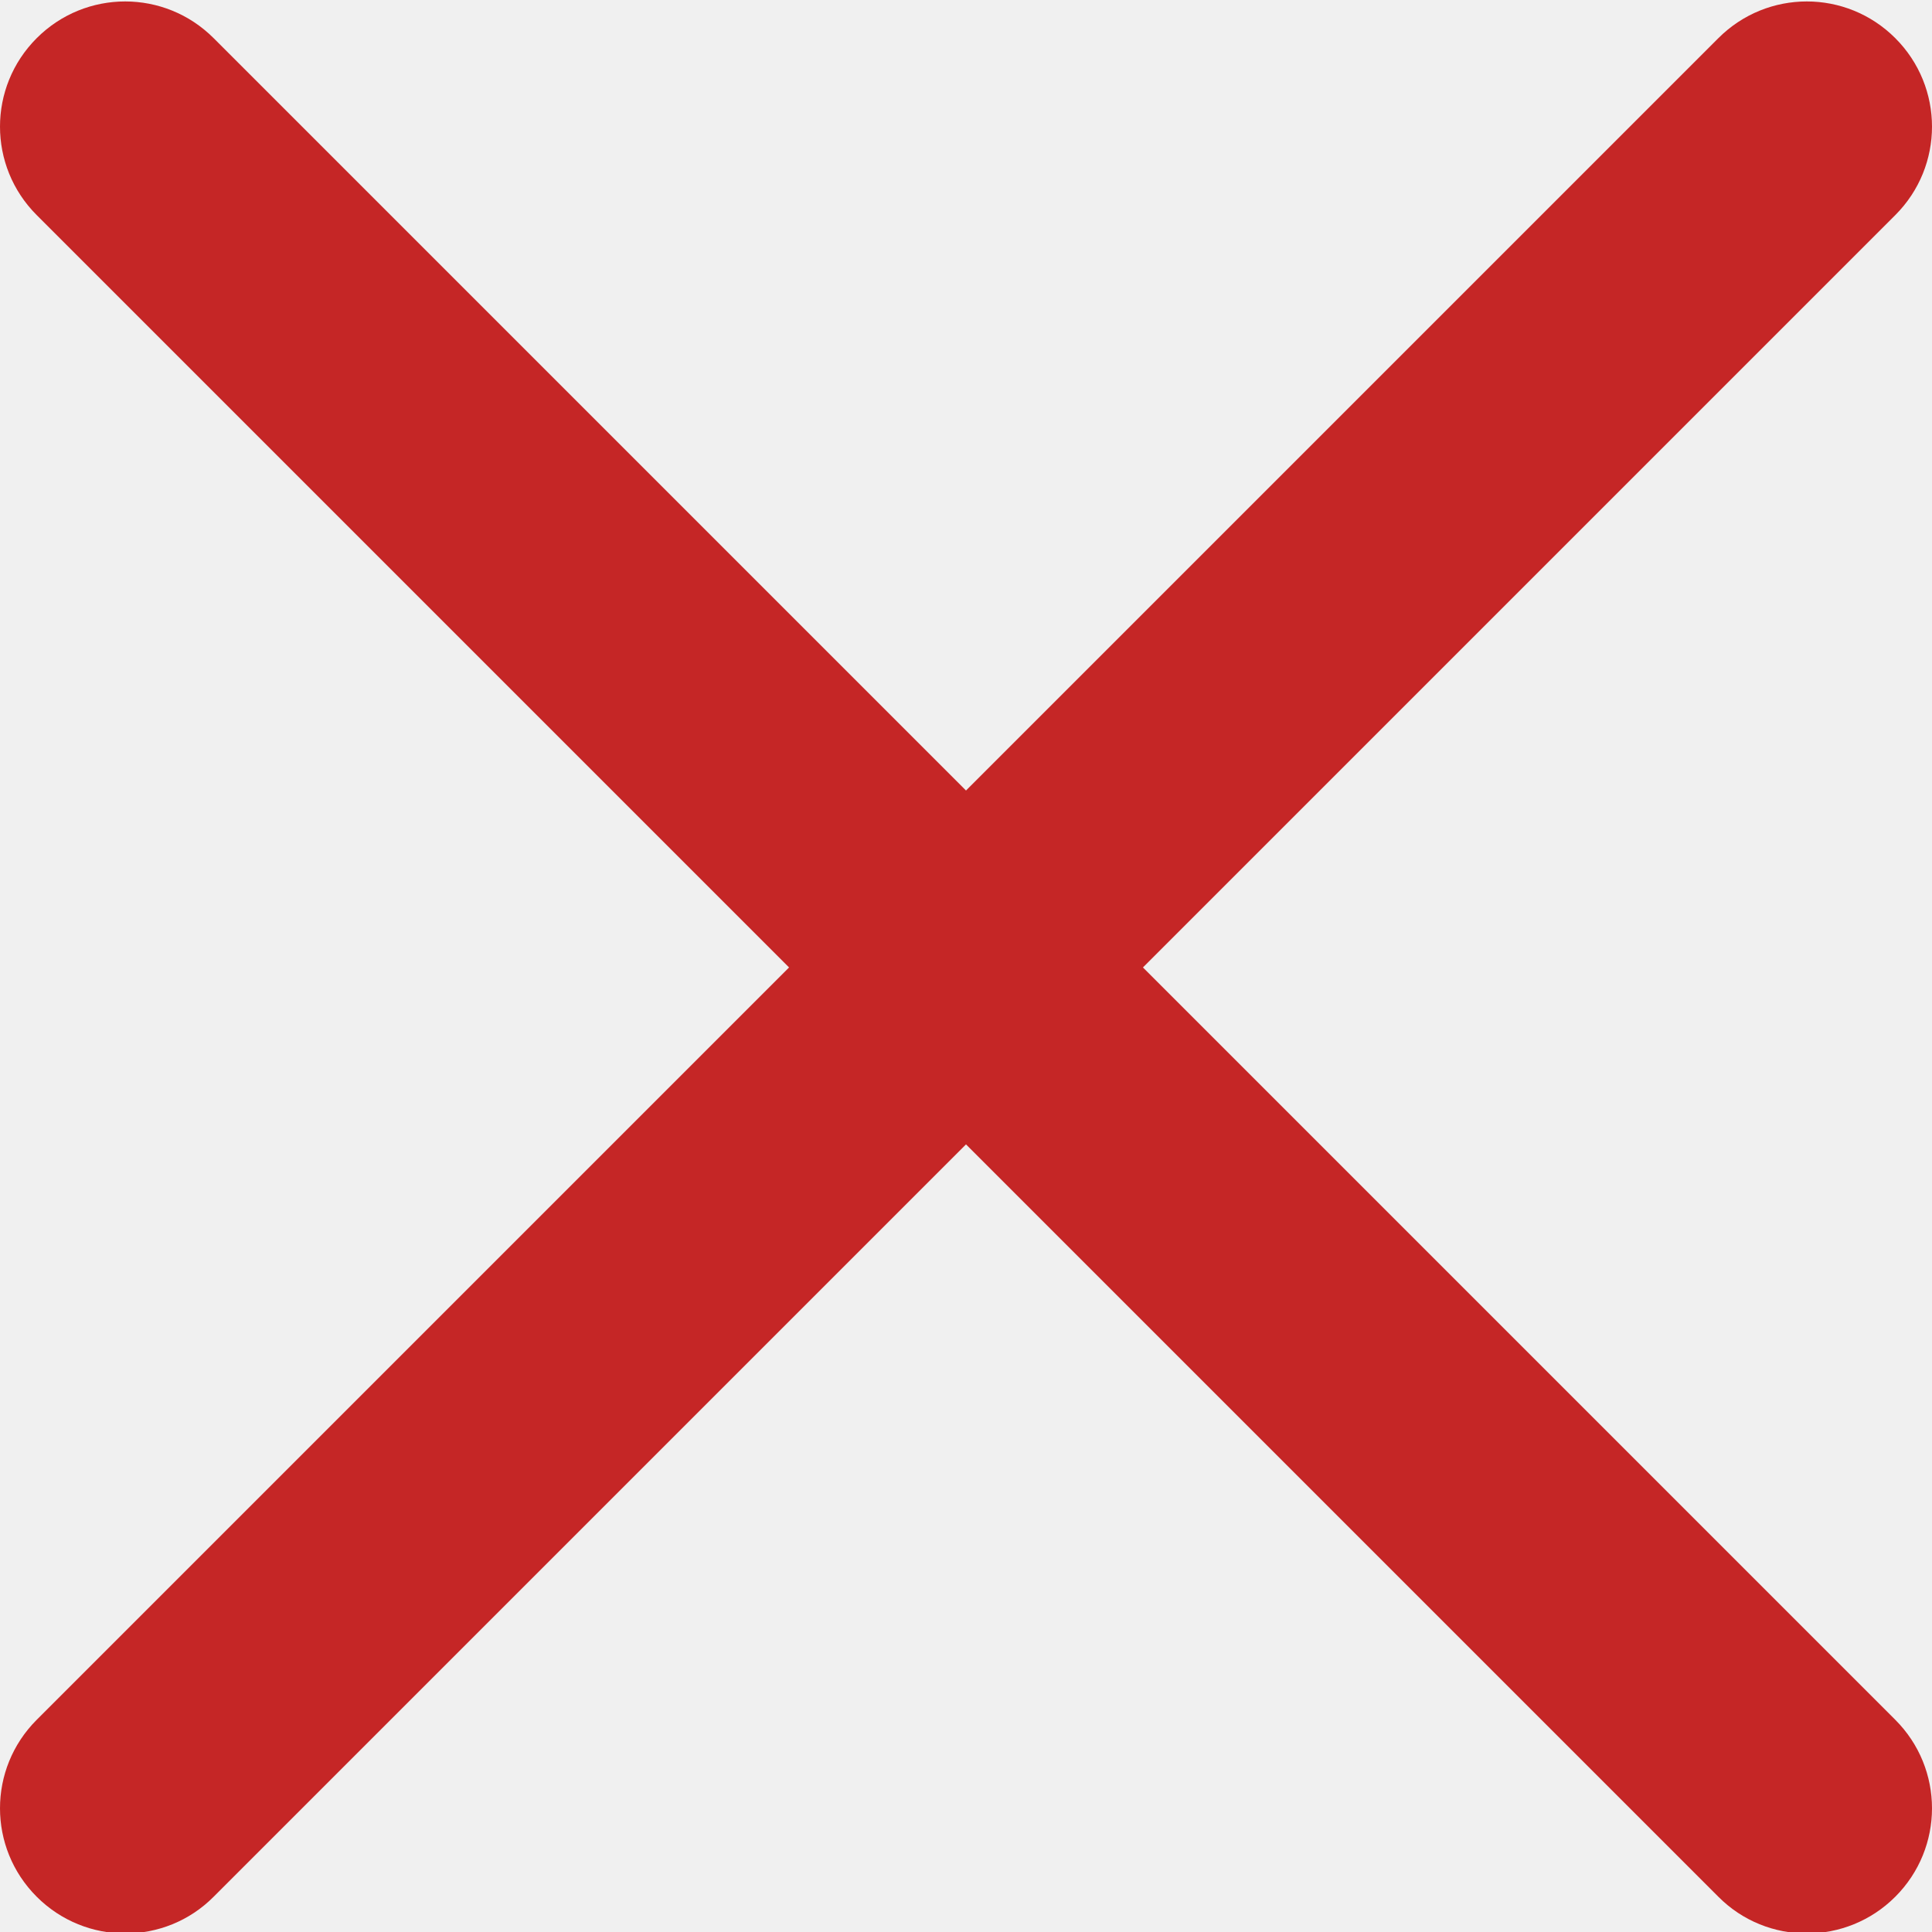
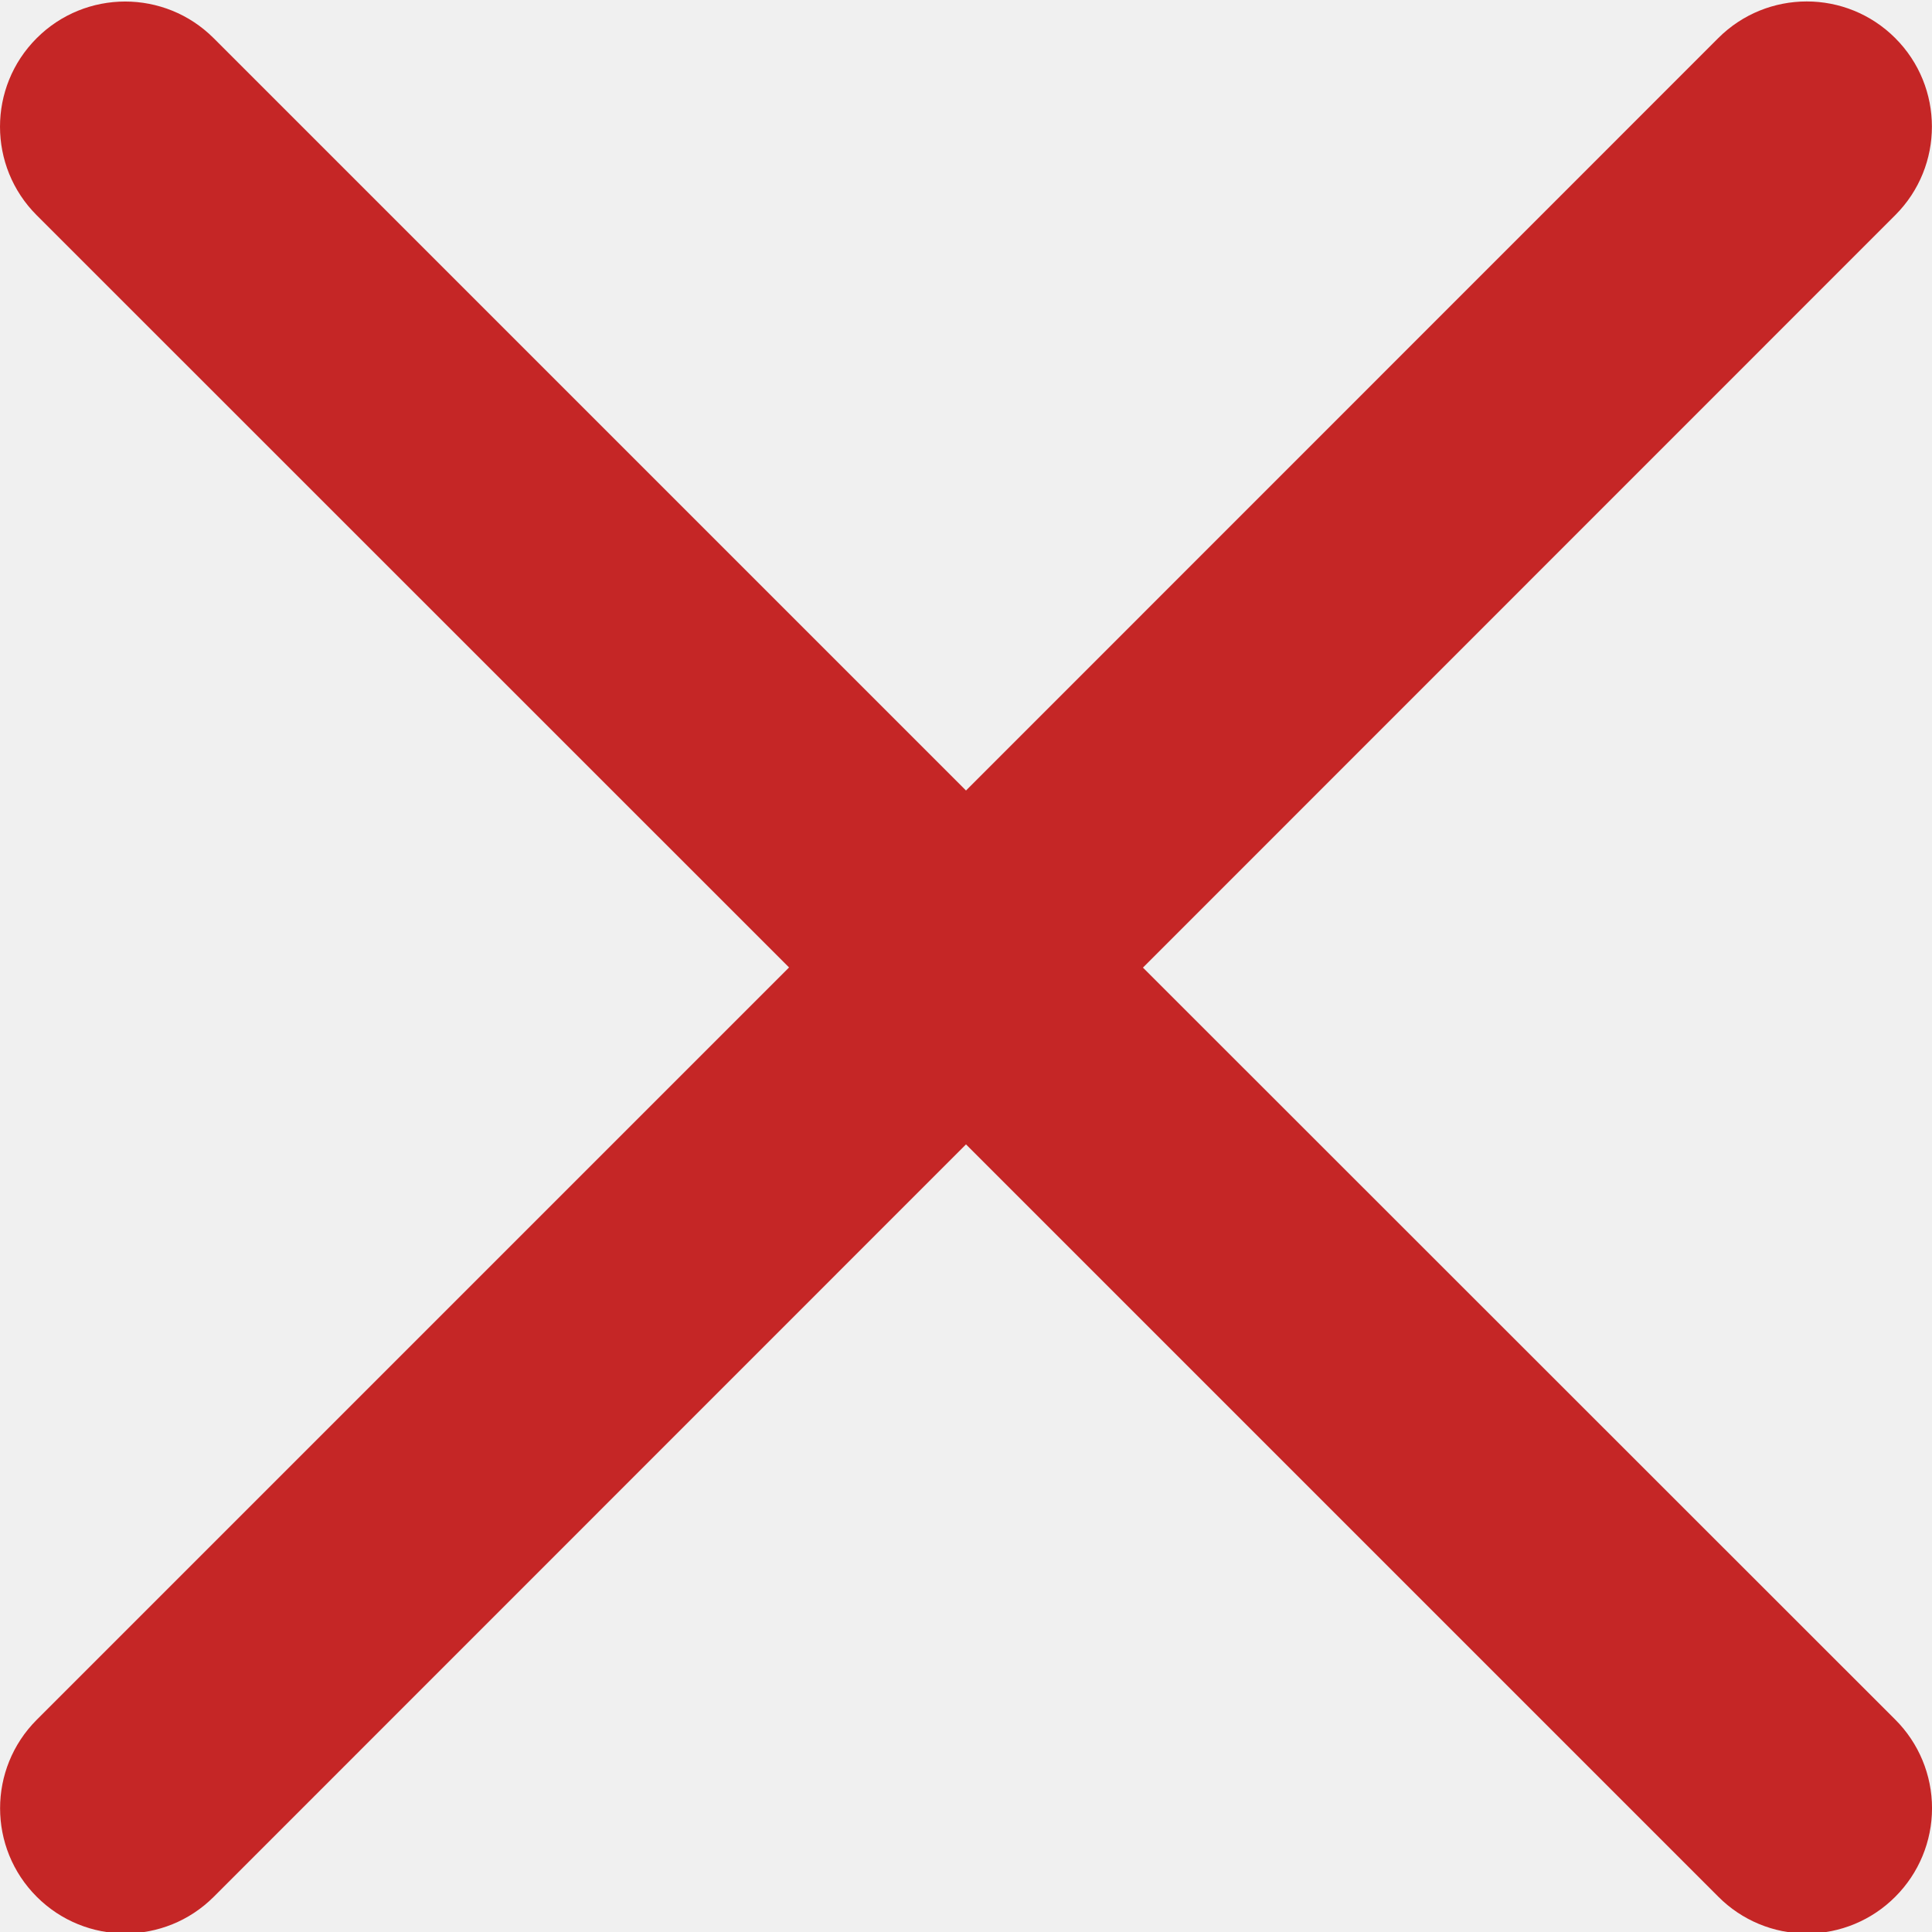
- <svg xmlns="http://www.w3.org/2000/svg" width="12" height="12" viewBox="0 0 12 12" fill="none">
+ <svg xmlns="http://www.w3.org/2000/svg" width="12" height="12" fill="none">
  <g clip-path="url(#clip0)">
-     <path d="M7.099 6.009L11.772 1.336C12.076 1.032 12.076 0.541 11.772 0.237C11.468 -0.067 10.977 -0.067 10.673 0.237L6 4.91L1.327 0.237C1.023 -0.067 0.532 -0.067 0.228 0.237C-0.076 0.541 -0.076 1.032 0.228 1.336L4.901 6.009L0.228 10.682C-0.076 10.986 -0.076 11.477 0.228 11.781C0.38 11.933 0.579 12.009 0.778 12.009C0.977 12.009 1.176 11.933 1.327 11.781L6 7.108L10.673 11.781C10.824 11.933 11.023 12.009 11.222 12.009C11.421 12.009 11.62 11.933 11.772 11.781C12.076 11.477 12.076 10.986 11.772 10.682L7.099 6.009Z" fill="#C52626" />
+     <path d="M7.1 6.009l4.672-4.673a.777.777 0 10-1.1-1.099L6 4.91 1.327.237a.777.777 0 10-1.099 1.1l4.673 4.672-4.673 4.673a.776.776 0 101.1 1.099L6 7.108l4.673 4.673a.775.775 0 001.099 0 .777.777 0 000-1.1L7.099 6.01z" fill="#C52626" />
  </g>
  <defs>
    <clipPath id="clip0">
-       <rect width="12" height="12" fill="white" />
+       <path fill="#fff" d="M0 0h12v12H0z" />
    </clipPath>
  </defs>
</svg>
